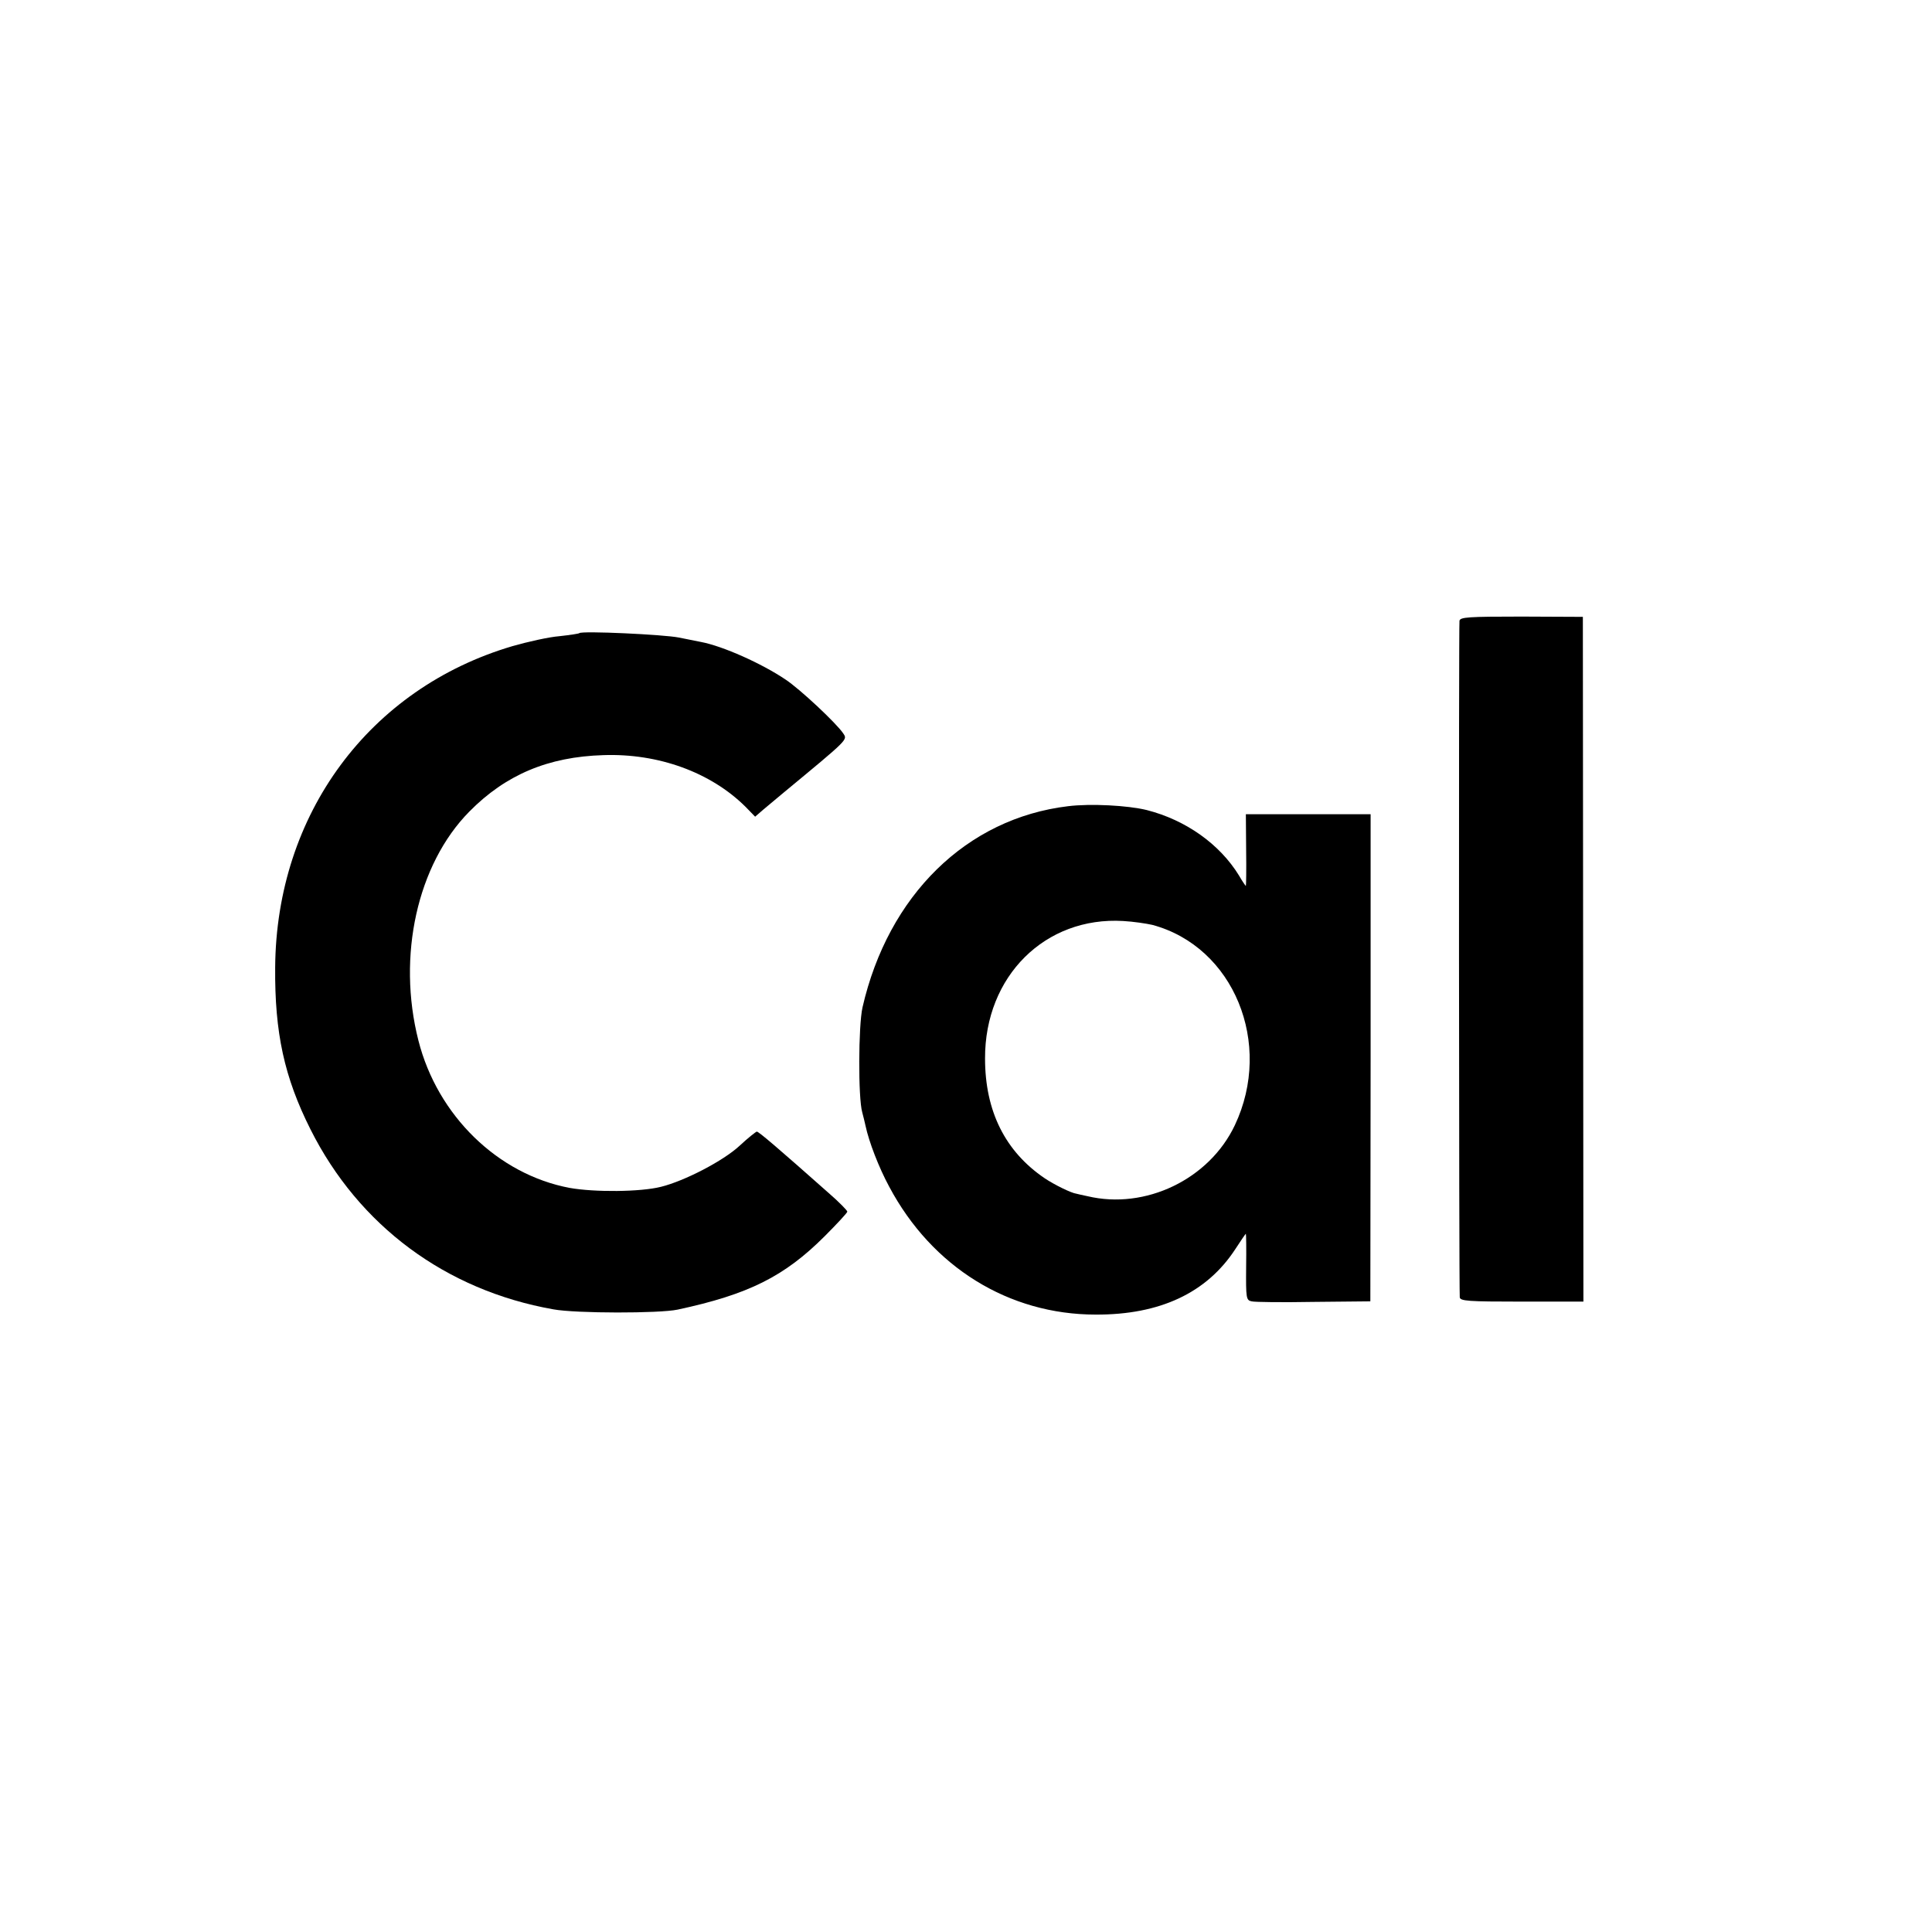
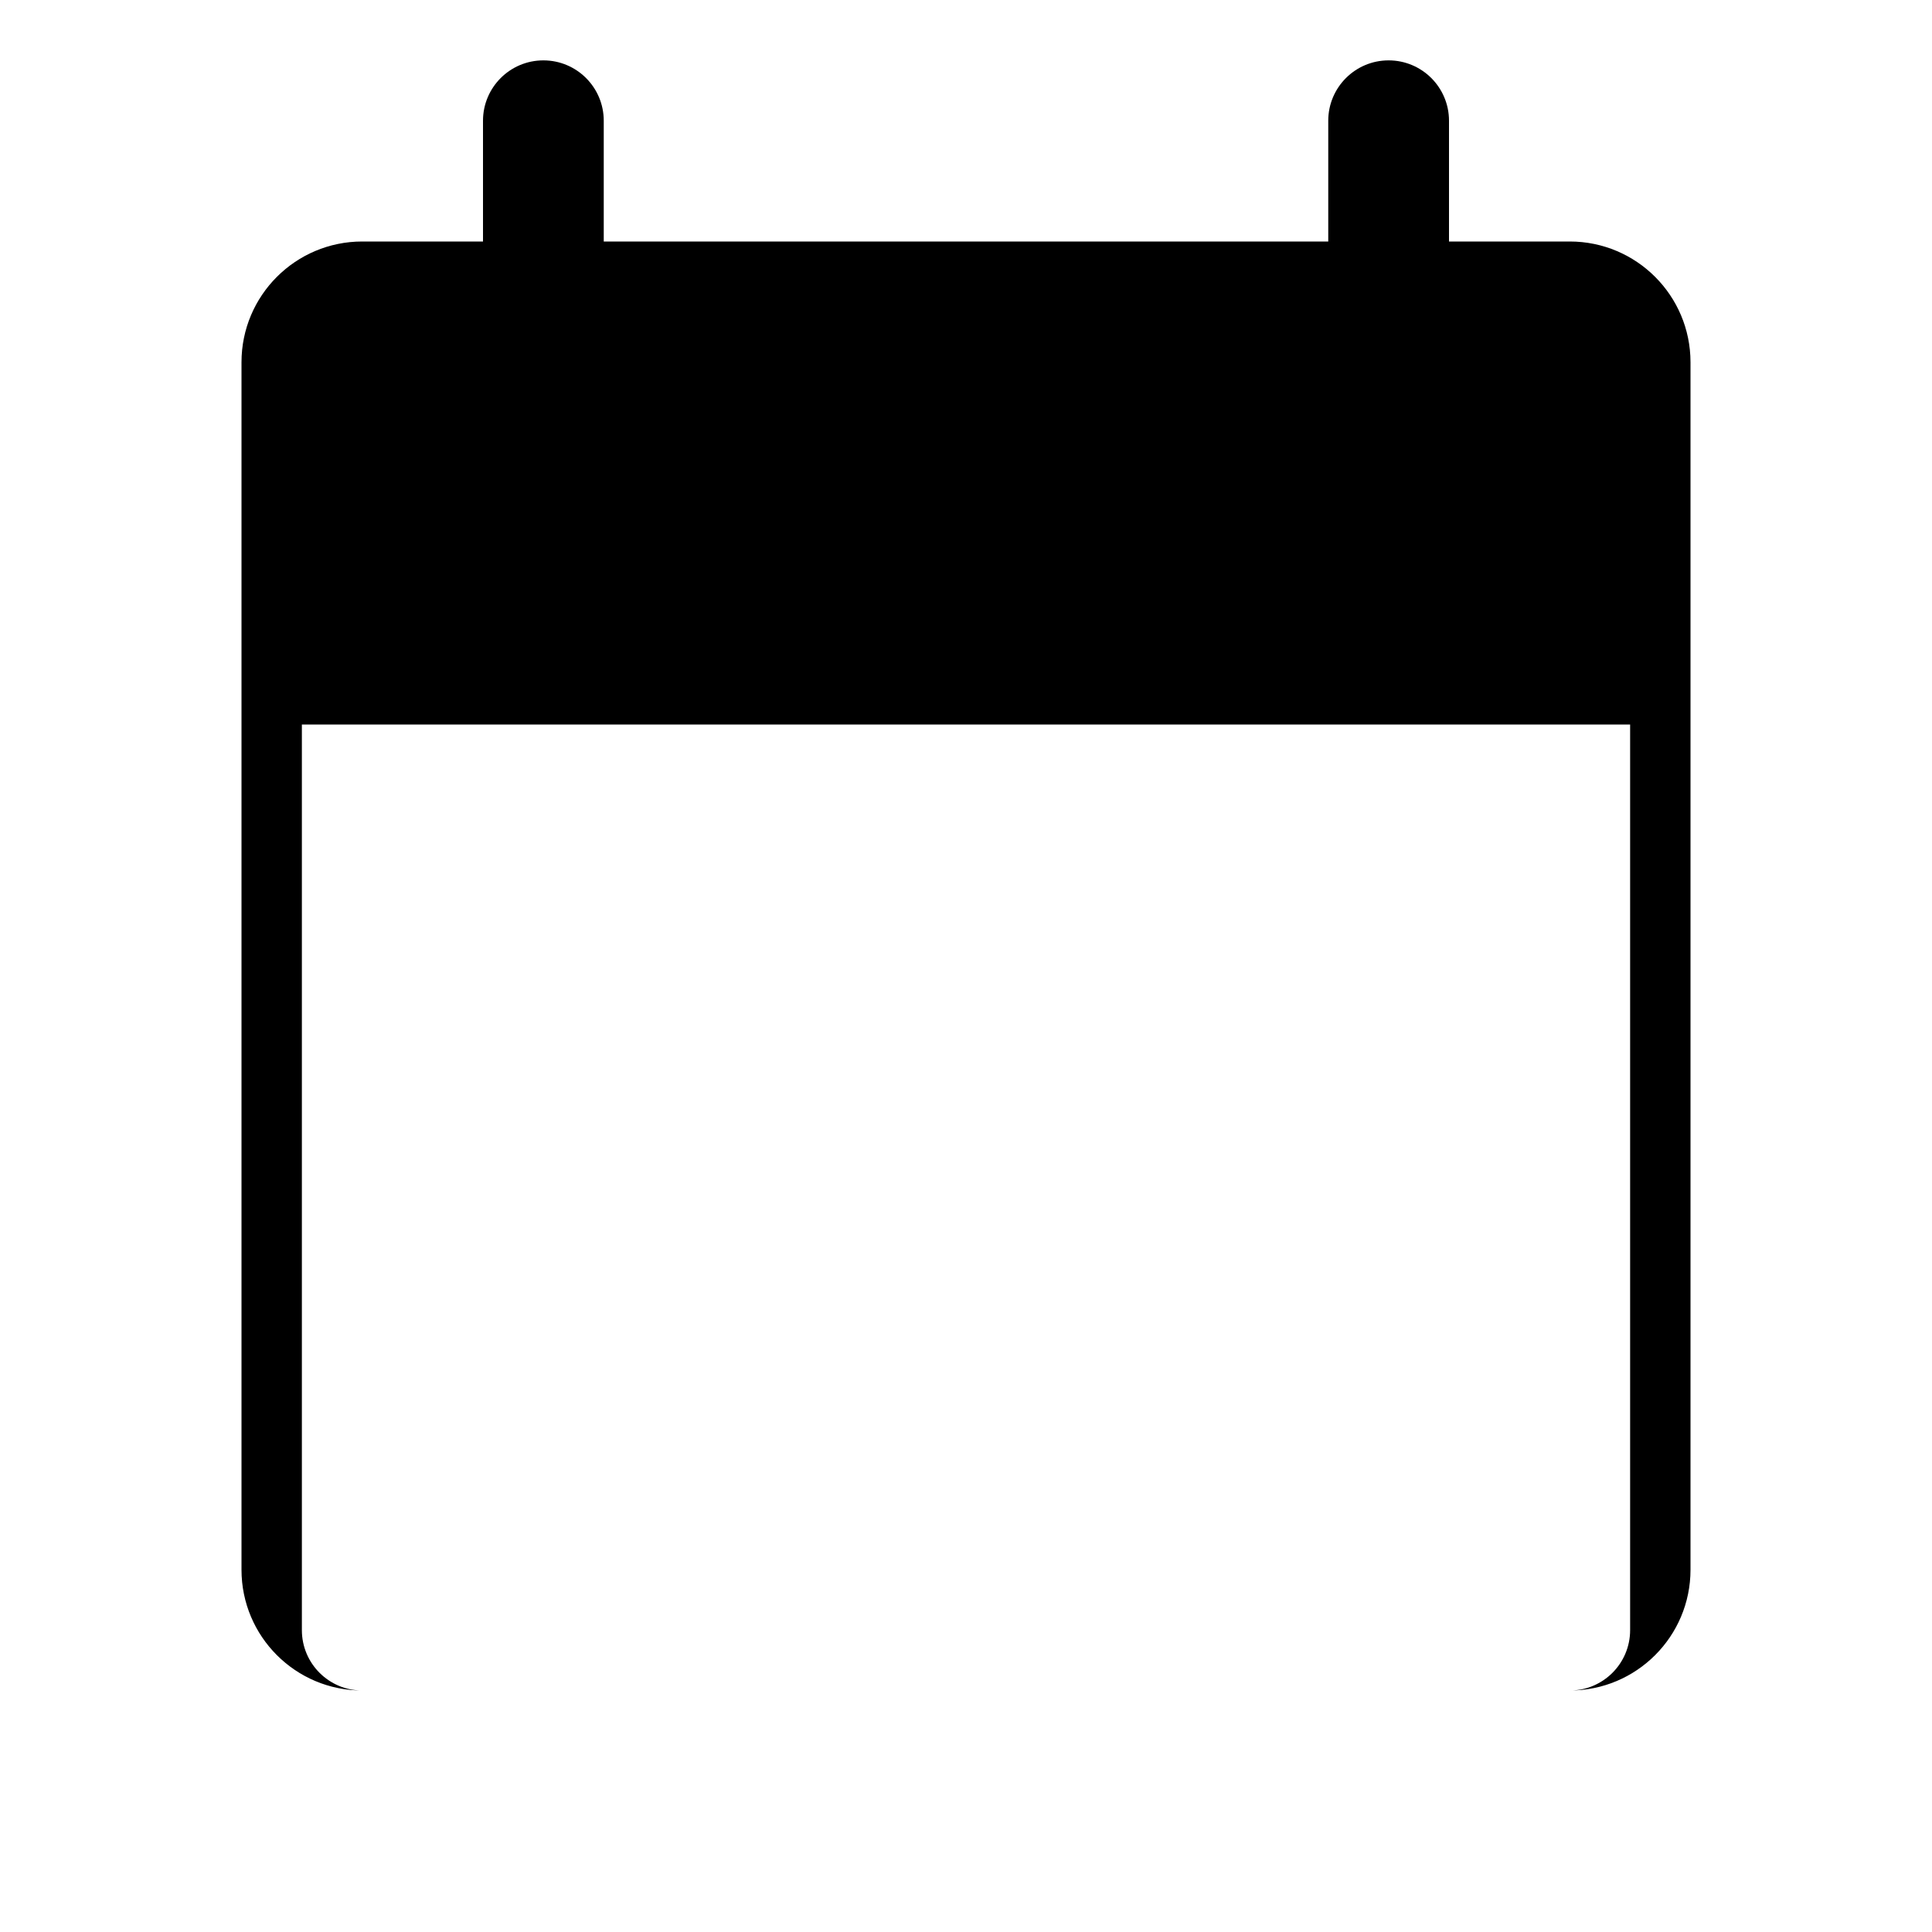
- <svg xmlns="http://www.w3.org/2000/svg" version="1.0" width="700pt" height="700pt" viewBox="0 0 700 700" preserveAspectRatio="xMidYMid meet">
-   <g transform="translate(0,700) scale(0.1,-0.1)" fill="#000000" stroke="none">
-     <path d="M5288 4751 c-3 -14 -2 -2406 1 -2451 1 -14 30 -16 224 -16 l224 0 -1 1241 -1 1240 -222 1 c-193 0 -222 -2 -225 -15z" />
-     <path d="M2099 4706 c-2 -2 -35 -7 -72 -11 -38 -3 -114 -20 -170 -36 -519 -153 -856 -609 -860 -1164 -2 -237 33 -398 128 -587 175 -349 490 -583 880 -652 81 -15 385 -15 450 -1 257 55 387 120 533 266 45 45 82 85 82 89 0 4 -30 35 -67 67 -185 164 -254 223 -261 223 -4 -1 -32 -23 -62 -51 -59 -55 -200 -128 -285 -149 -75 -19 -241 -20 -331 -4 -260 49 -479 262 -548 534 -78 306 -4 638 184 829 132 134 286 199 486 205 199 7 389 -62 515 -187 l35 -36 30 26 c16 13 49 41 73 61 238 197 232 191 216 215 -24 36 -156 160 -209 195 -86 58 -227 121 -306 136 -14 3 -50 10 -80 16 -54 11 -352 25 -361 16z" />
-     <path d="M3870 4079 c-368 -44 -652 -323 -745 -729 -15 -67 -16 -327 -1 -380 4 -14 9 -36 12 -49 12 -57 48 -151 86 -221 155 -291 433 -463 748 -463 233 -1 402 79 505 236 20 31 38 57 39 57 1 0 2 -54 1 -120 -1 -114 0 -121 20 -125 11 -3 112 -4 225 -2 l205 2 1 883 0 882 -226 0 -226 0 1 -130 c1 -71 0 -130 -1 -130 -1 0 -13 17 -25 38 -70 114 -193 201 -334 237 -69 17 -204 24 -285 14z m305 -430 c295 -79 439 -430 299 -726 -93 -196 -324 -307 -534 -257 -19 4 -37 8 -40 9 -18 2 -81 33 -115 56 -143 97 -216 243 -216 434 -1 298 218 515 501 498 36 -2 83 -9 105 -14z" />
-   </g>
+ <svg xmlns="http://www.w3.org/2000/svg" width="16" height="16" viewBox="0 0 16 16">
+   <path d="M3 2h1V1a.5.5 0 0 1 1 0v1h6V1a.5.5 0 0 1 1 0v1h1a1 1 0 0 1 1 1v10a1 1 0 0 1-1 1H3a1 1 0 0 1-1-1V3a1 1 0 0 1 1-1zm-.5 4v7.5a.5.5 0 0 0 .5.5h10a.5.5 0 0 0 .5-.5V6h-11z" fill="#000000" />
</svg>
